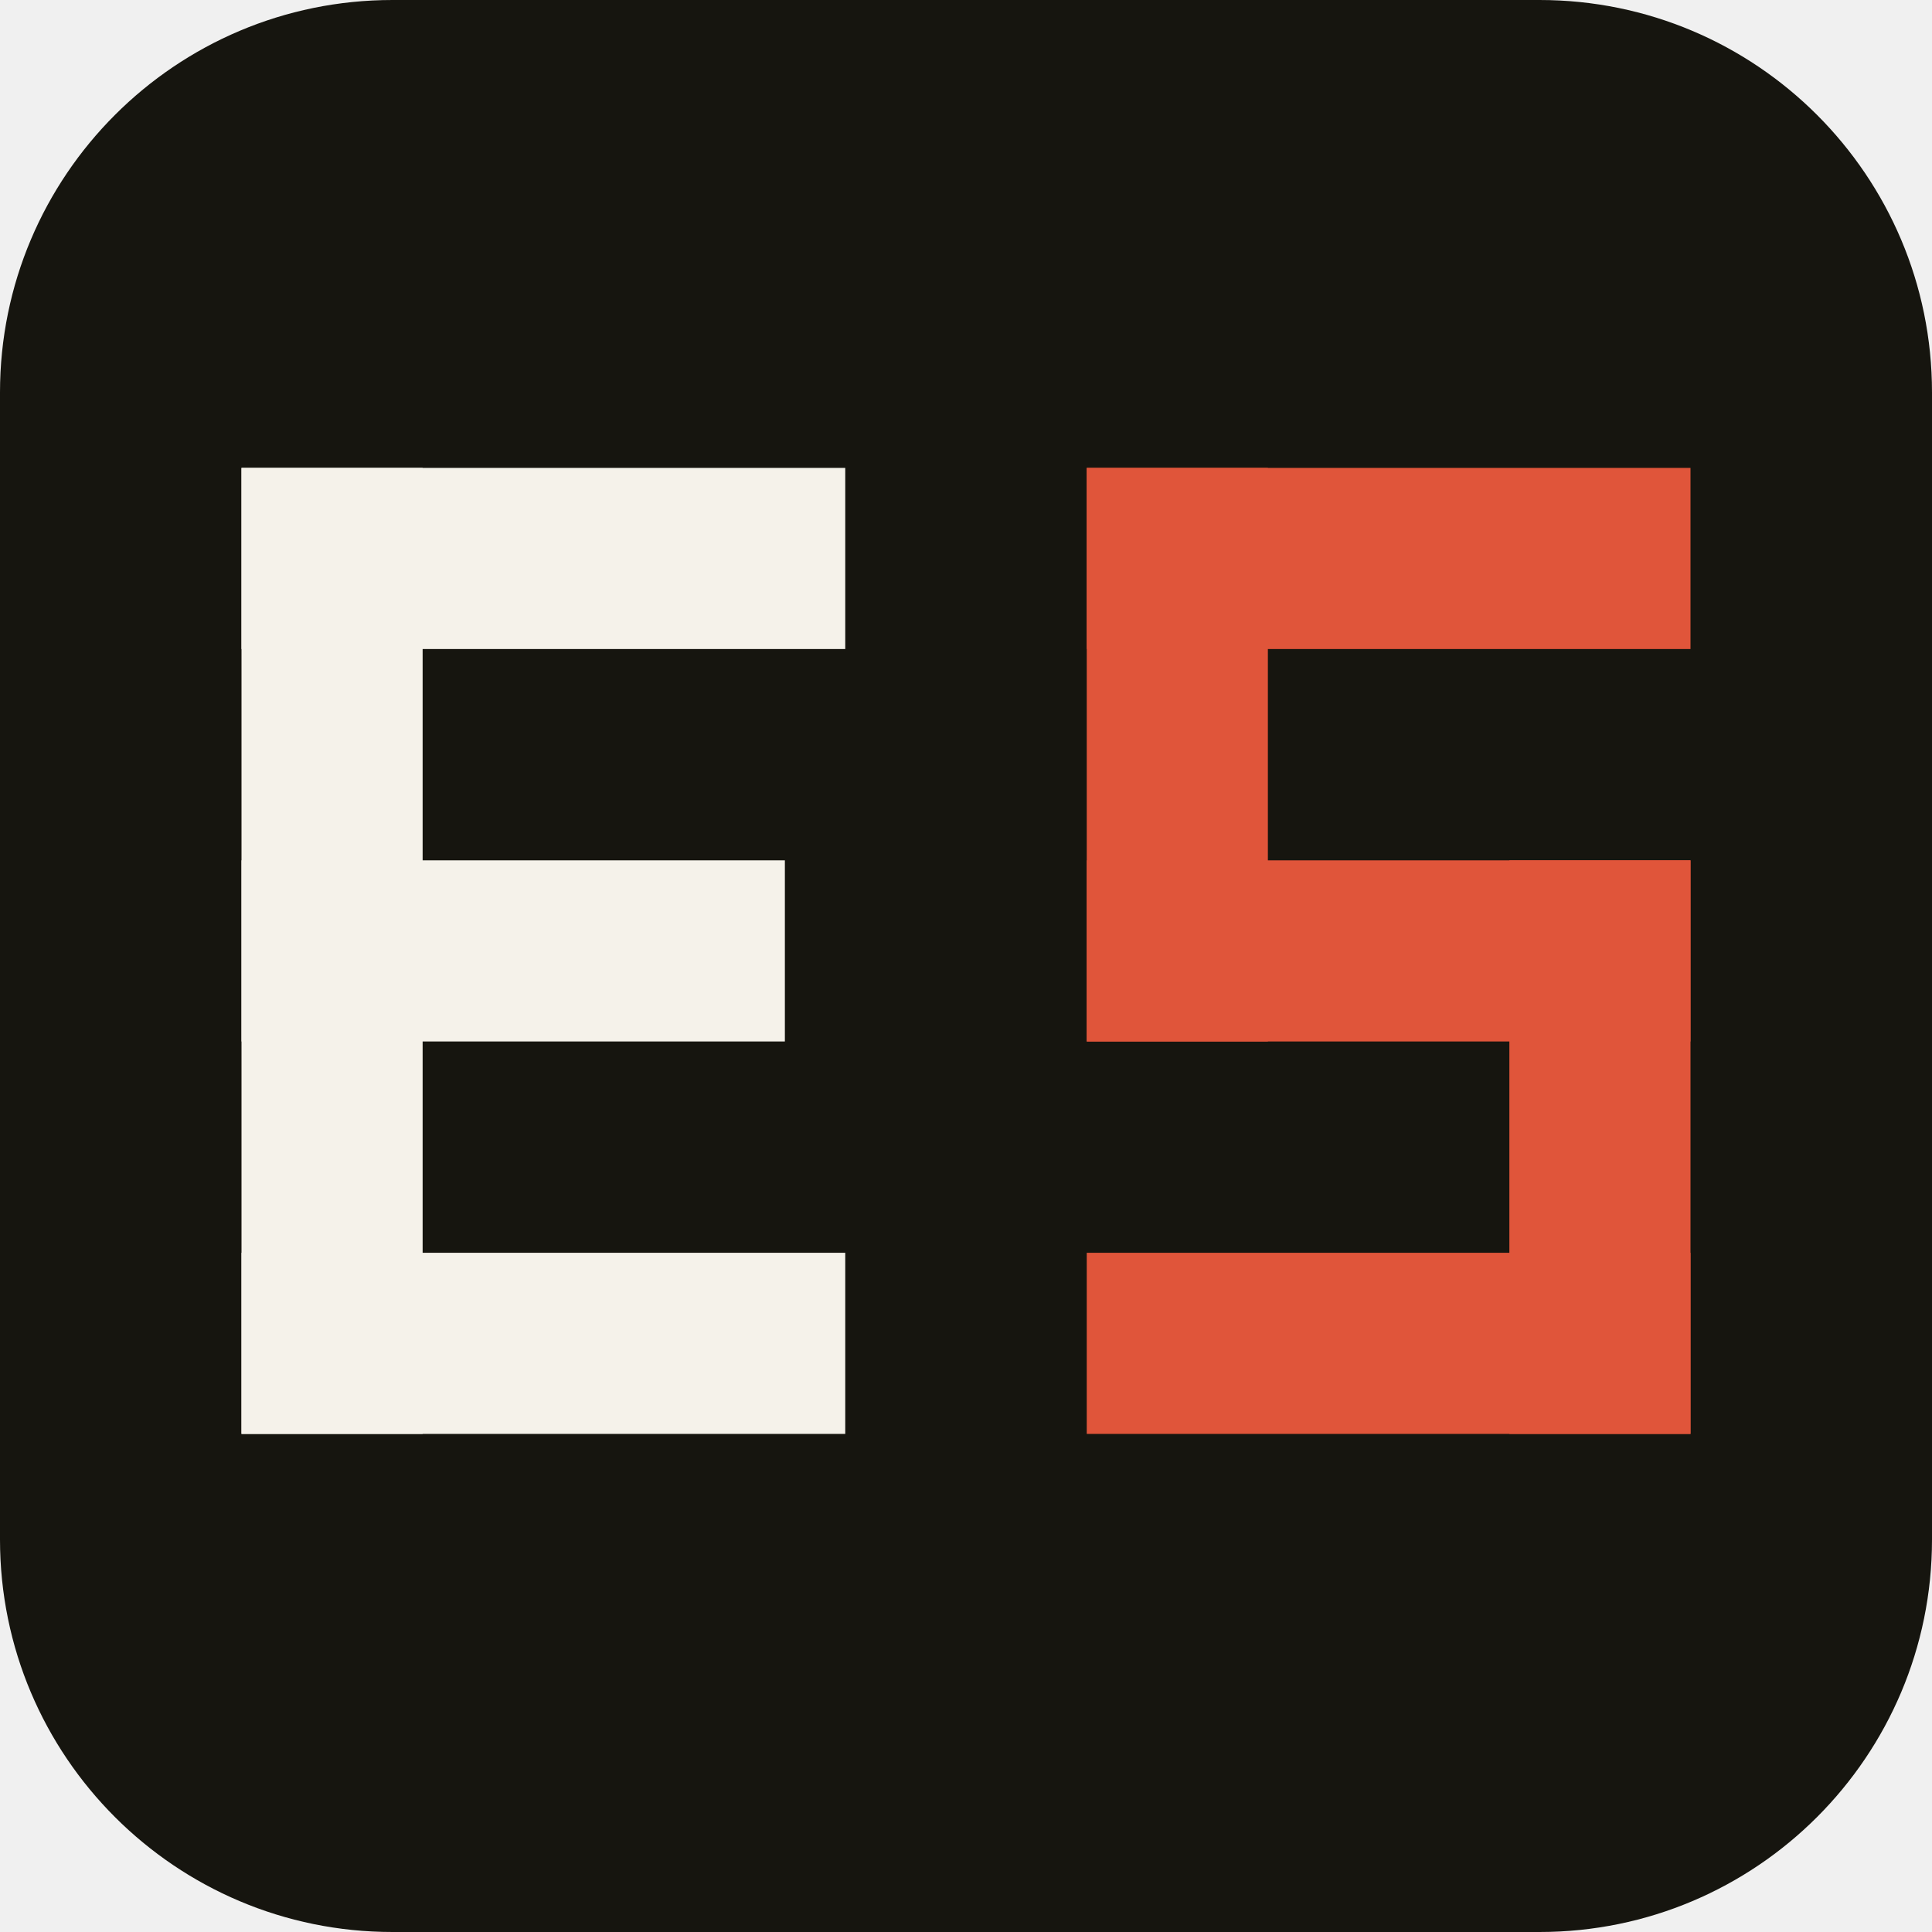
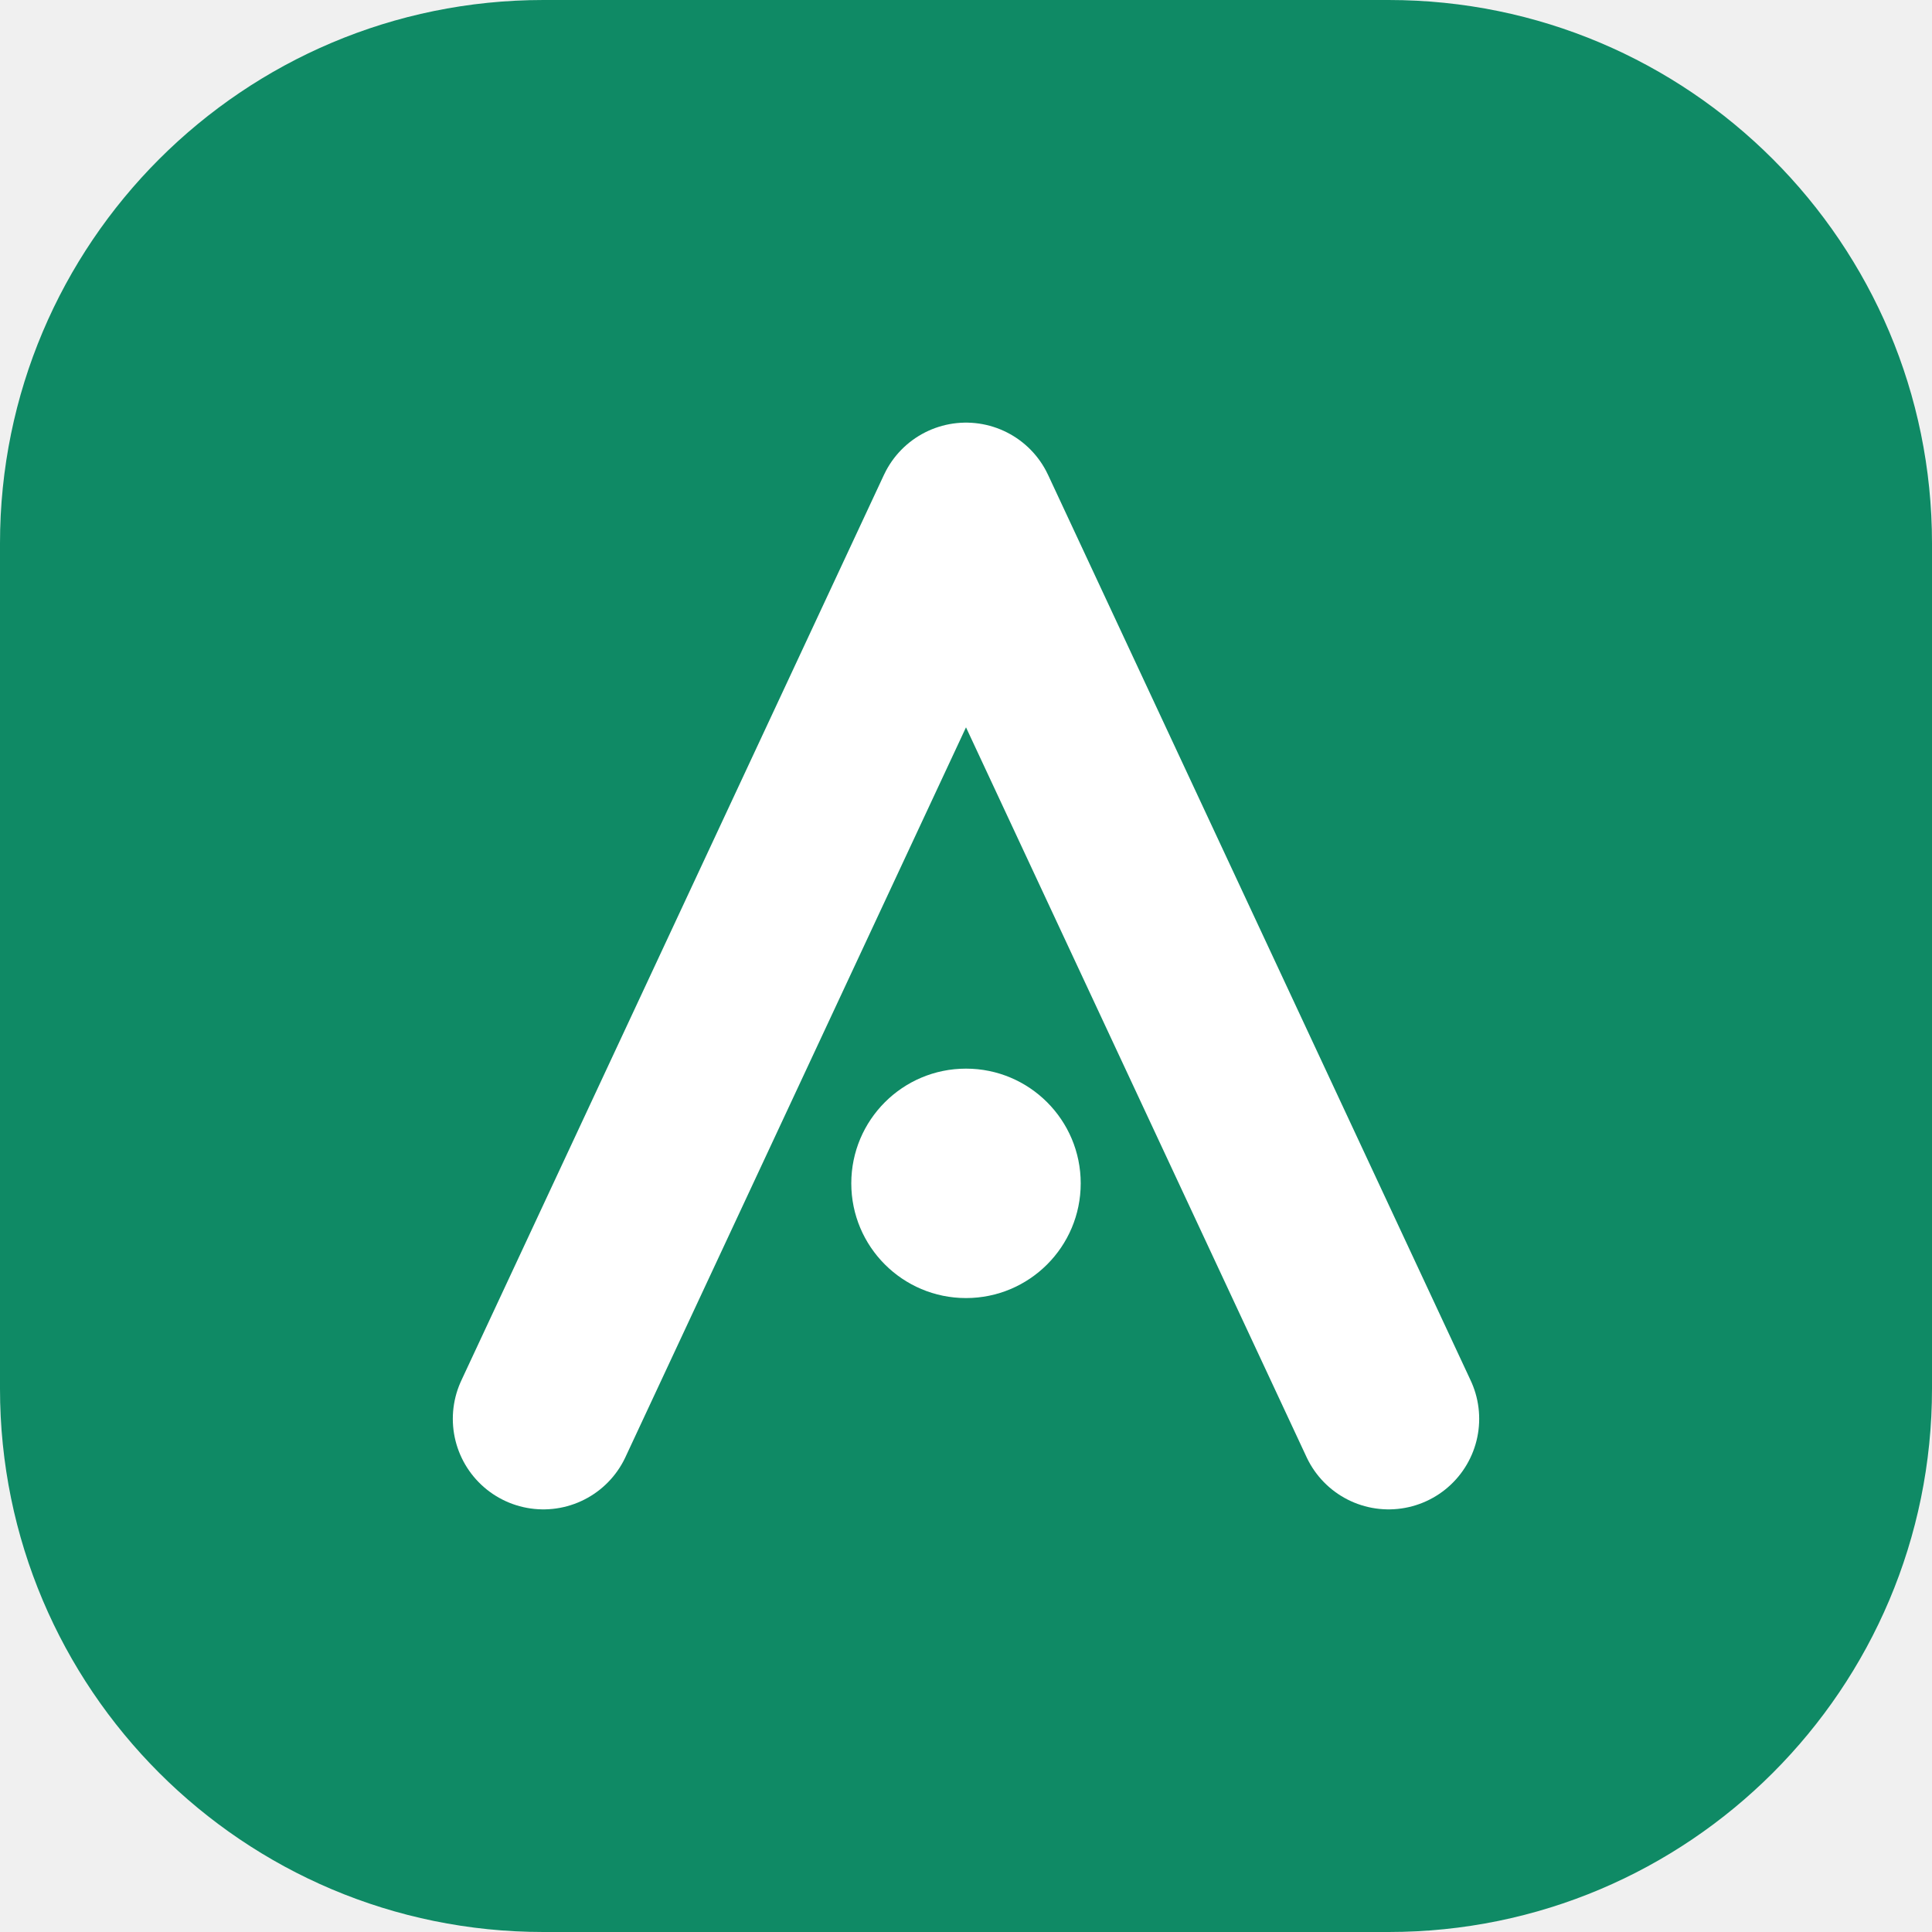
- <svg xmlns="http://www.w3.org/2000/svg" viewBox="0 0 64 64">
-   <rect width="64" height="64" rx="13" fill="#16150f" />
-   <rect x="8" y="15.5" width="6" height="32.0" fill="#f5f2ea" />
-   <rect x="8" y="15.5" width="20" height="6.0" fill="#f5f2ea" />
-   <rect x="8" y="28.5" width="18" height="6.0" fill="#f5f2ea" />
-   <rect x="8" y="41.5" width="20" height="6.0" fill="#f5f2ea" />
-   <rect x="36" y="15.5" width="20" height="6.0" fill="#e0553a" />
-   <rect x="36" y="15.5" width="6" height="19.0" fill="#e0553a" />
-   <rect x="36" y="28.5" width="20" height="6.0" fill="#e0553a" />
-   <rect x="50" y="28.5" width="6" height="19.0" fill="#e0553a" />
-   <rect x="36" y="41.5" width="20" height="6.0" fill="#e0553a" />
+ <svg xmlns="http://www.w3.org/2000/svg" viewBox="0 0 32 32" fill="none">
+   <rect width="32" height="32" rx="9" fill="#0f8a65" />
+   <path d="M9 23.5L16 8.5l7 15" stroke="#fff" stroke-width="3" stroke-linecap="round" stroke-linejoin="round" />
+   <circle cx="16" cy="19.6" r="1.9" fill="#fff" />
</svg>
